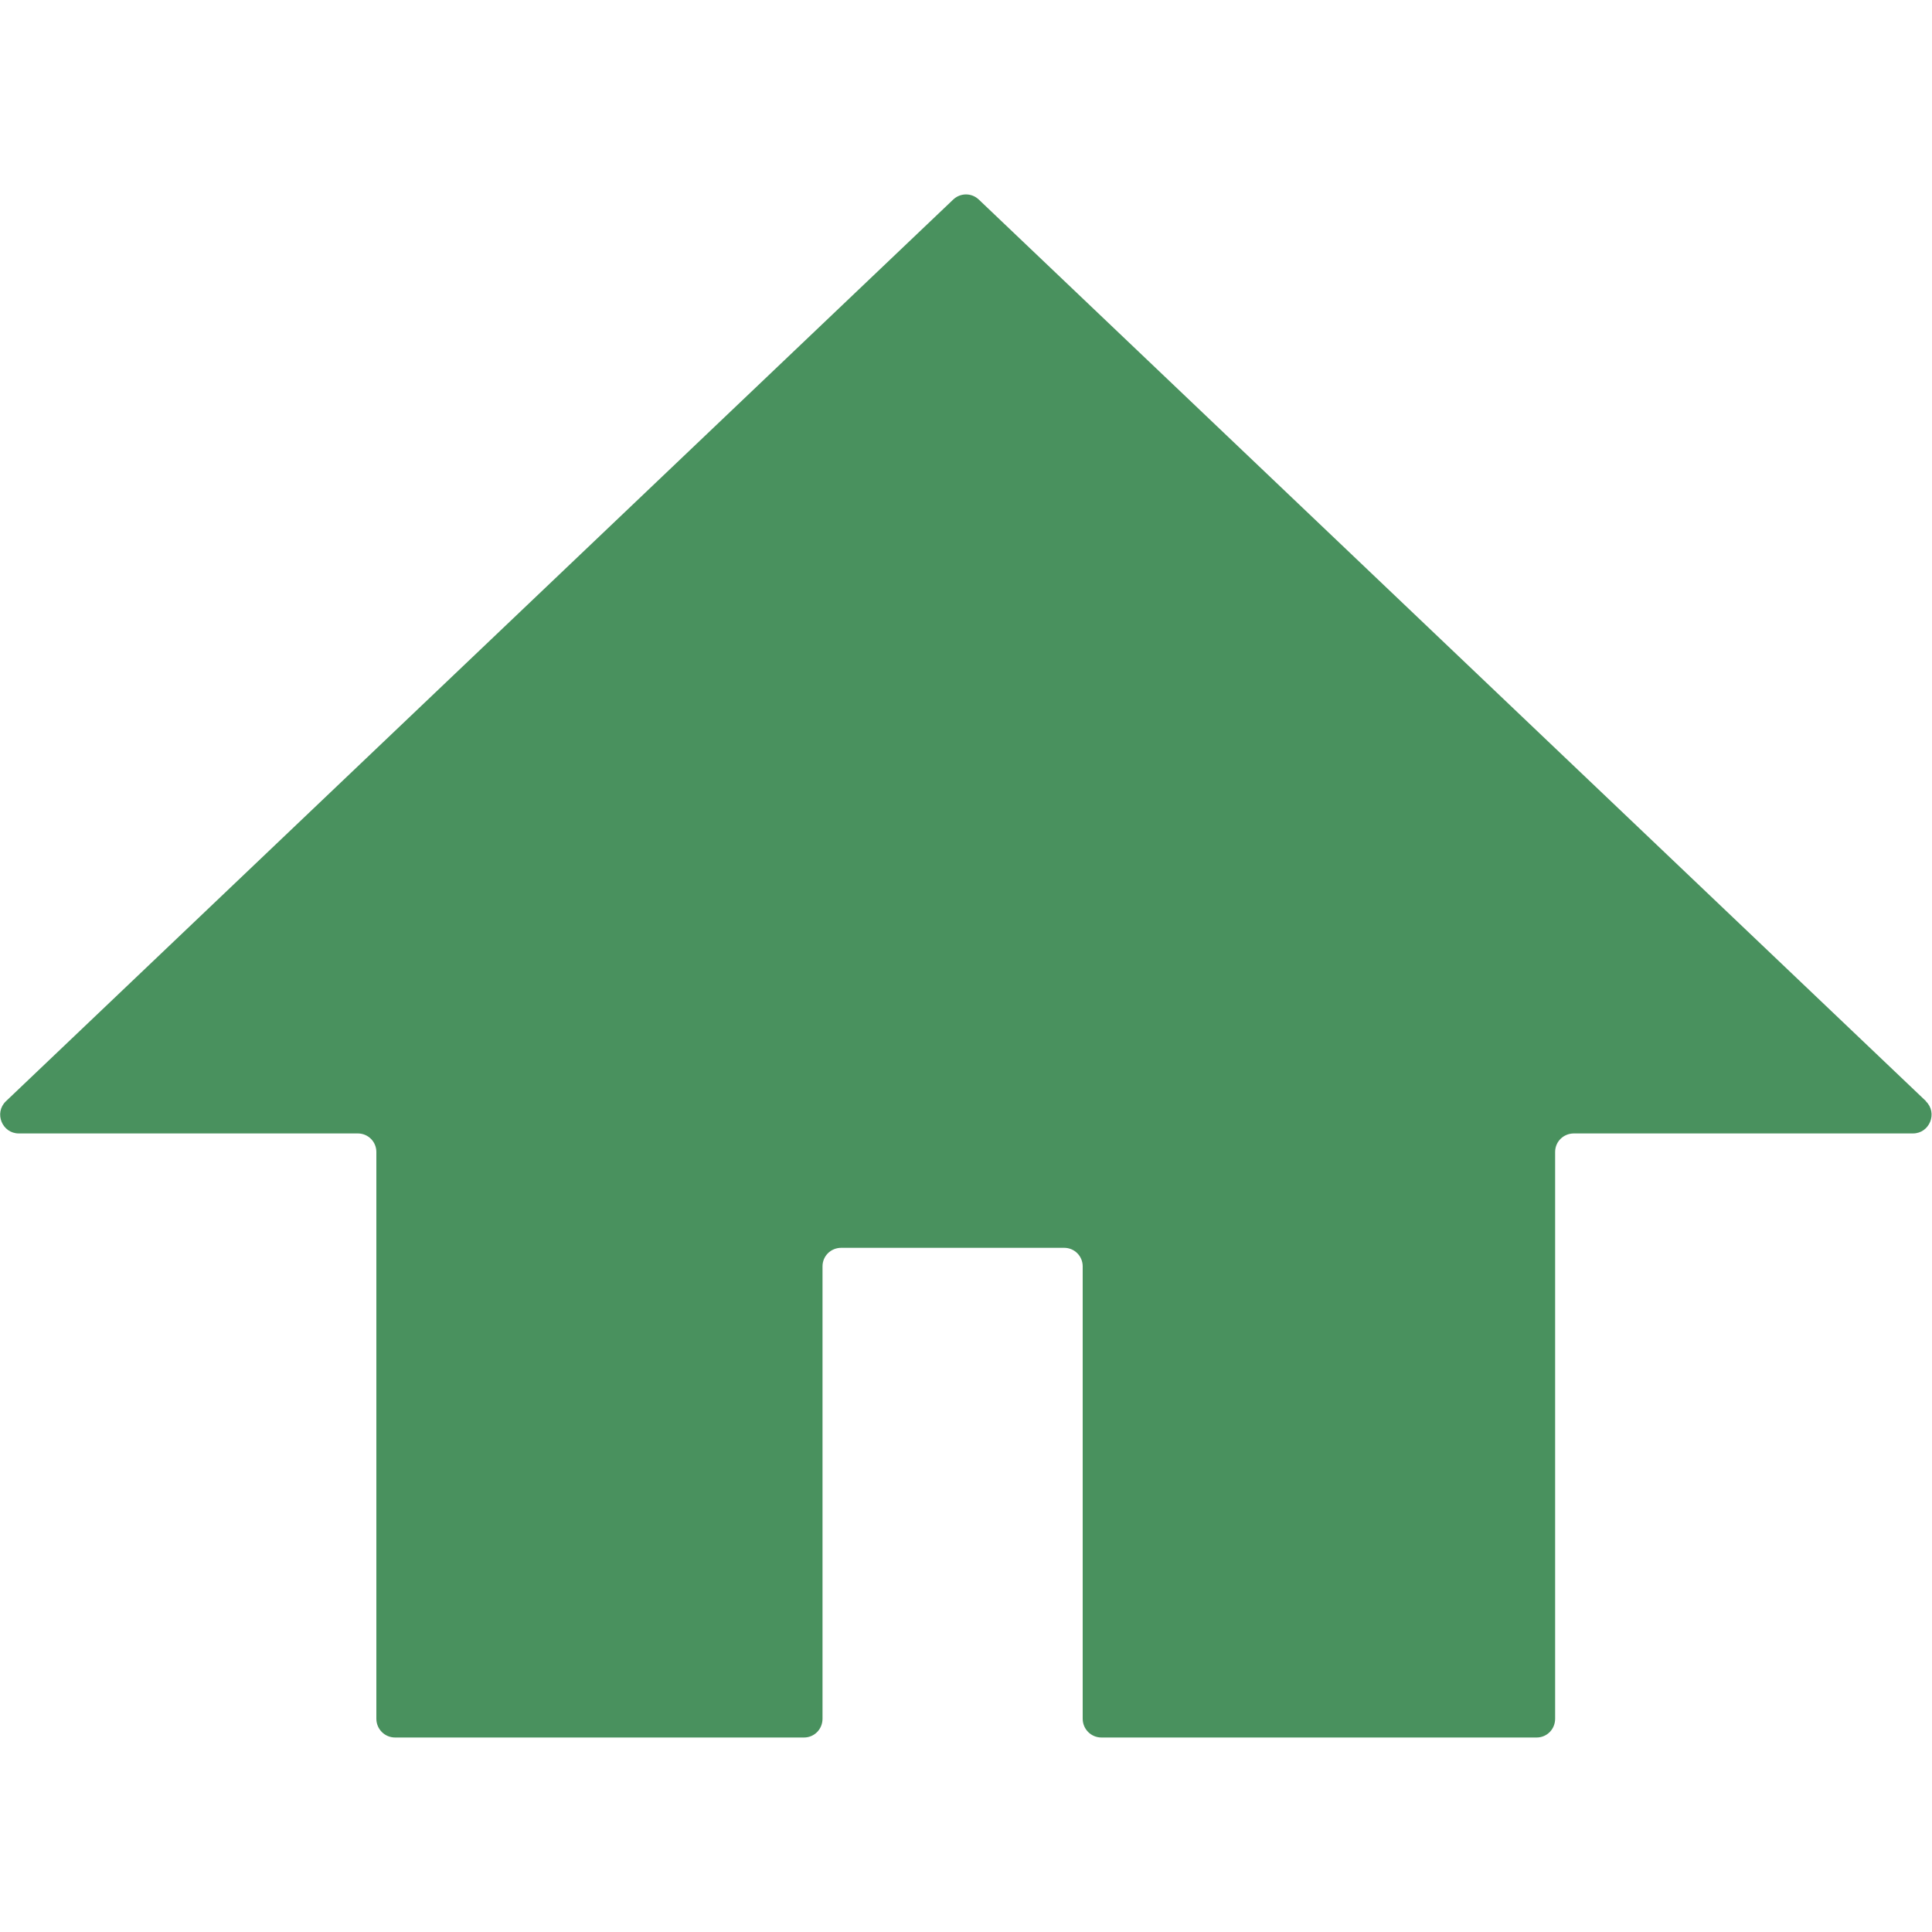
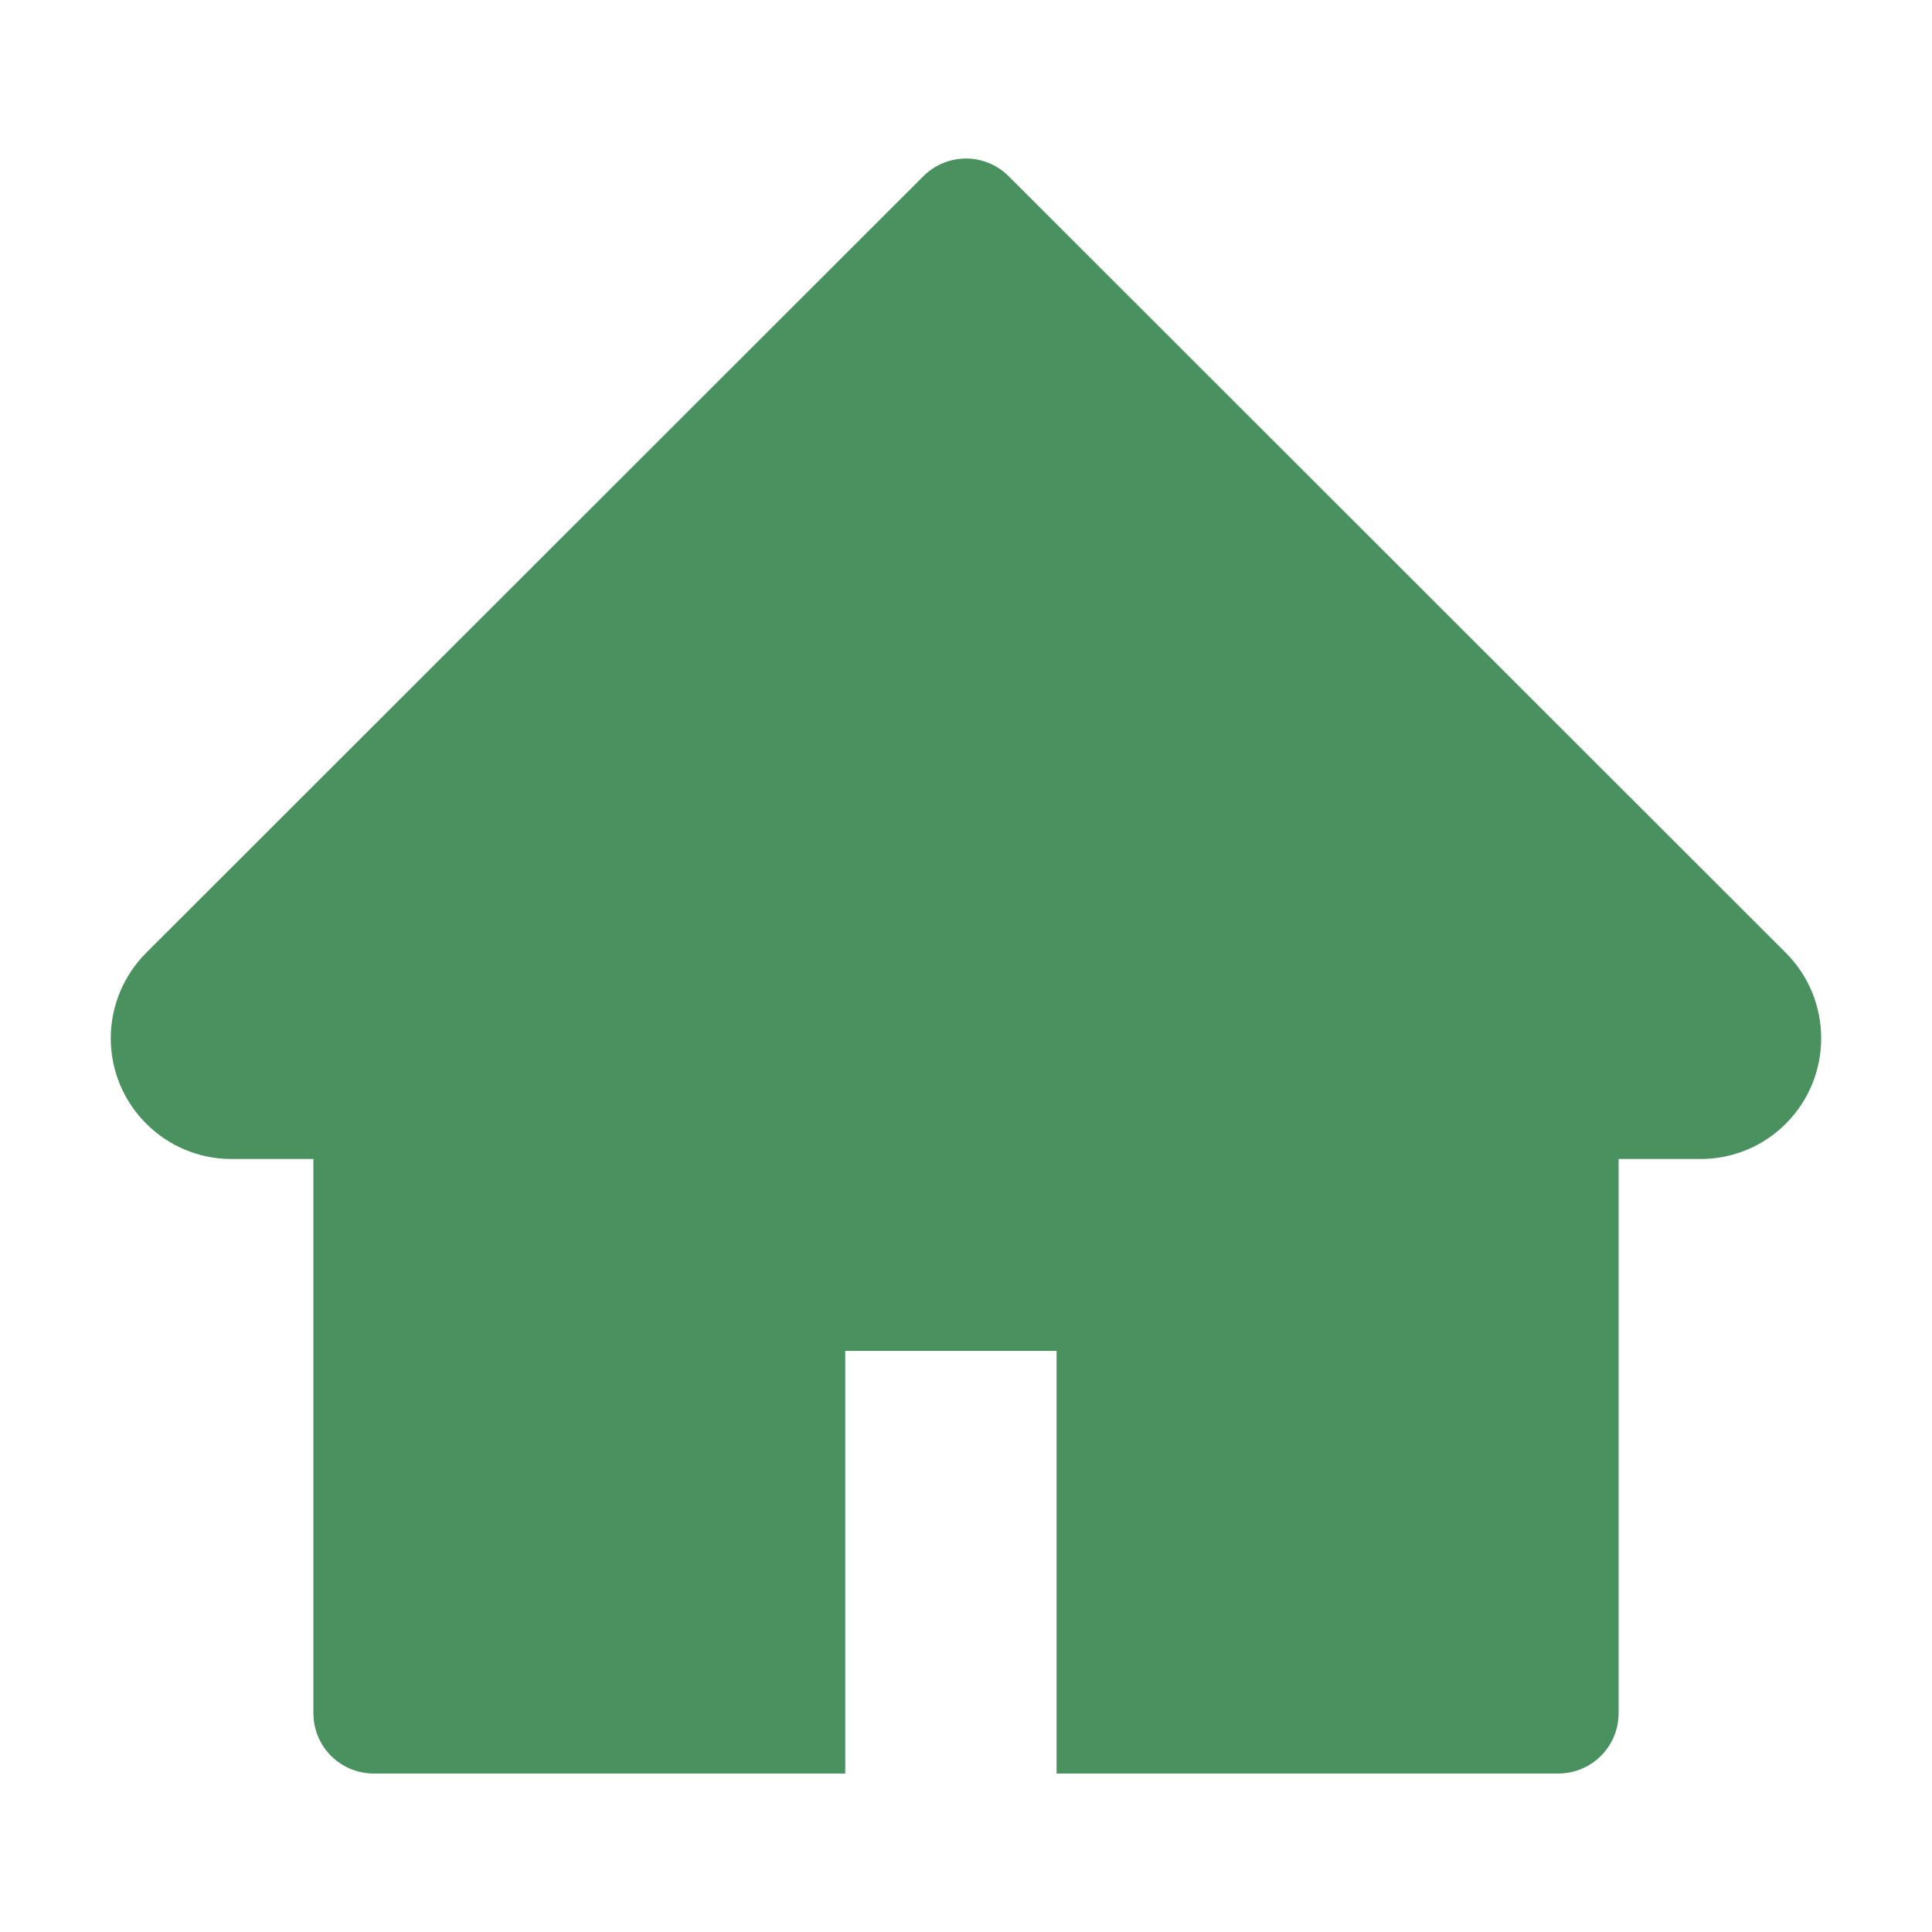
- <svg xmlns="http://www.w3.org/2000/svg" id="Layer_1" data-name="Layer 1" viewBox="0 0 75 75">
-   <defs>
-     <style>
-       .cls-1 {
-         fill: #49915e;
-       }
-     </style>
-   </defs>
-   <path class="cls-1" d="M74.77,42.75L38,7.75c-.28-.27-.72-.27-1,0L.23,42.75c-.47.45-.15,1.25.5,1.25h13.16c.4,0,.72.32.72.72v22c0,.4.32.73.73.73h15.87c.4,0,.72-.32.72-.73v-17.56c0-.4.32-.72.73-.72h8.65c.4,0,.72.32.72.72v17.56c0,.4.32.73.73.73h16.89c.4,0,.72-.32.72-.73v-22c0-.4.32-.72.73-.72h13.16c.65,0,.97-.8.5-1.25Z" />
+ <svg xmlns="http://www.w3.org/2000/svg" viewBox="0 0 1024 1024" width="17" height="17" fill="#49915e">
+   <path d="M946.5 505L534.6 93.4a31.93 31.93 0 0 0-45.2 0L77.5 505c-12 12-18.8 28.3-18.8 45.3 0 35.3 28.7 64 64 64h43.4V908c0 17.7 14.3 32 32 32H448V716h112v224h265.9c17.7 0 32-14.3 32-32V614.3h43.4c17 0 33.3-6.7 45.3-18.8 24.9-25 24.9-65.5-.1-90.5z" />
</svg>
